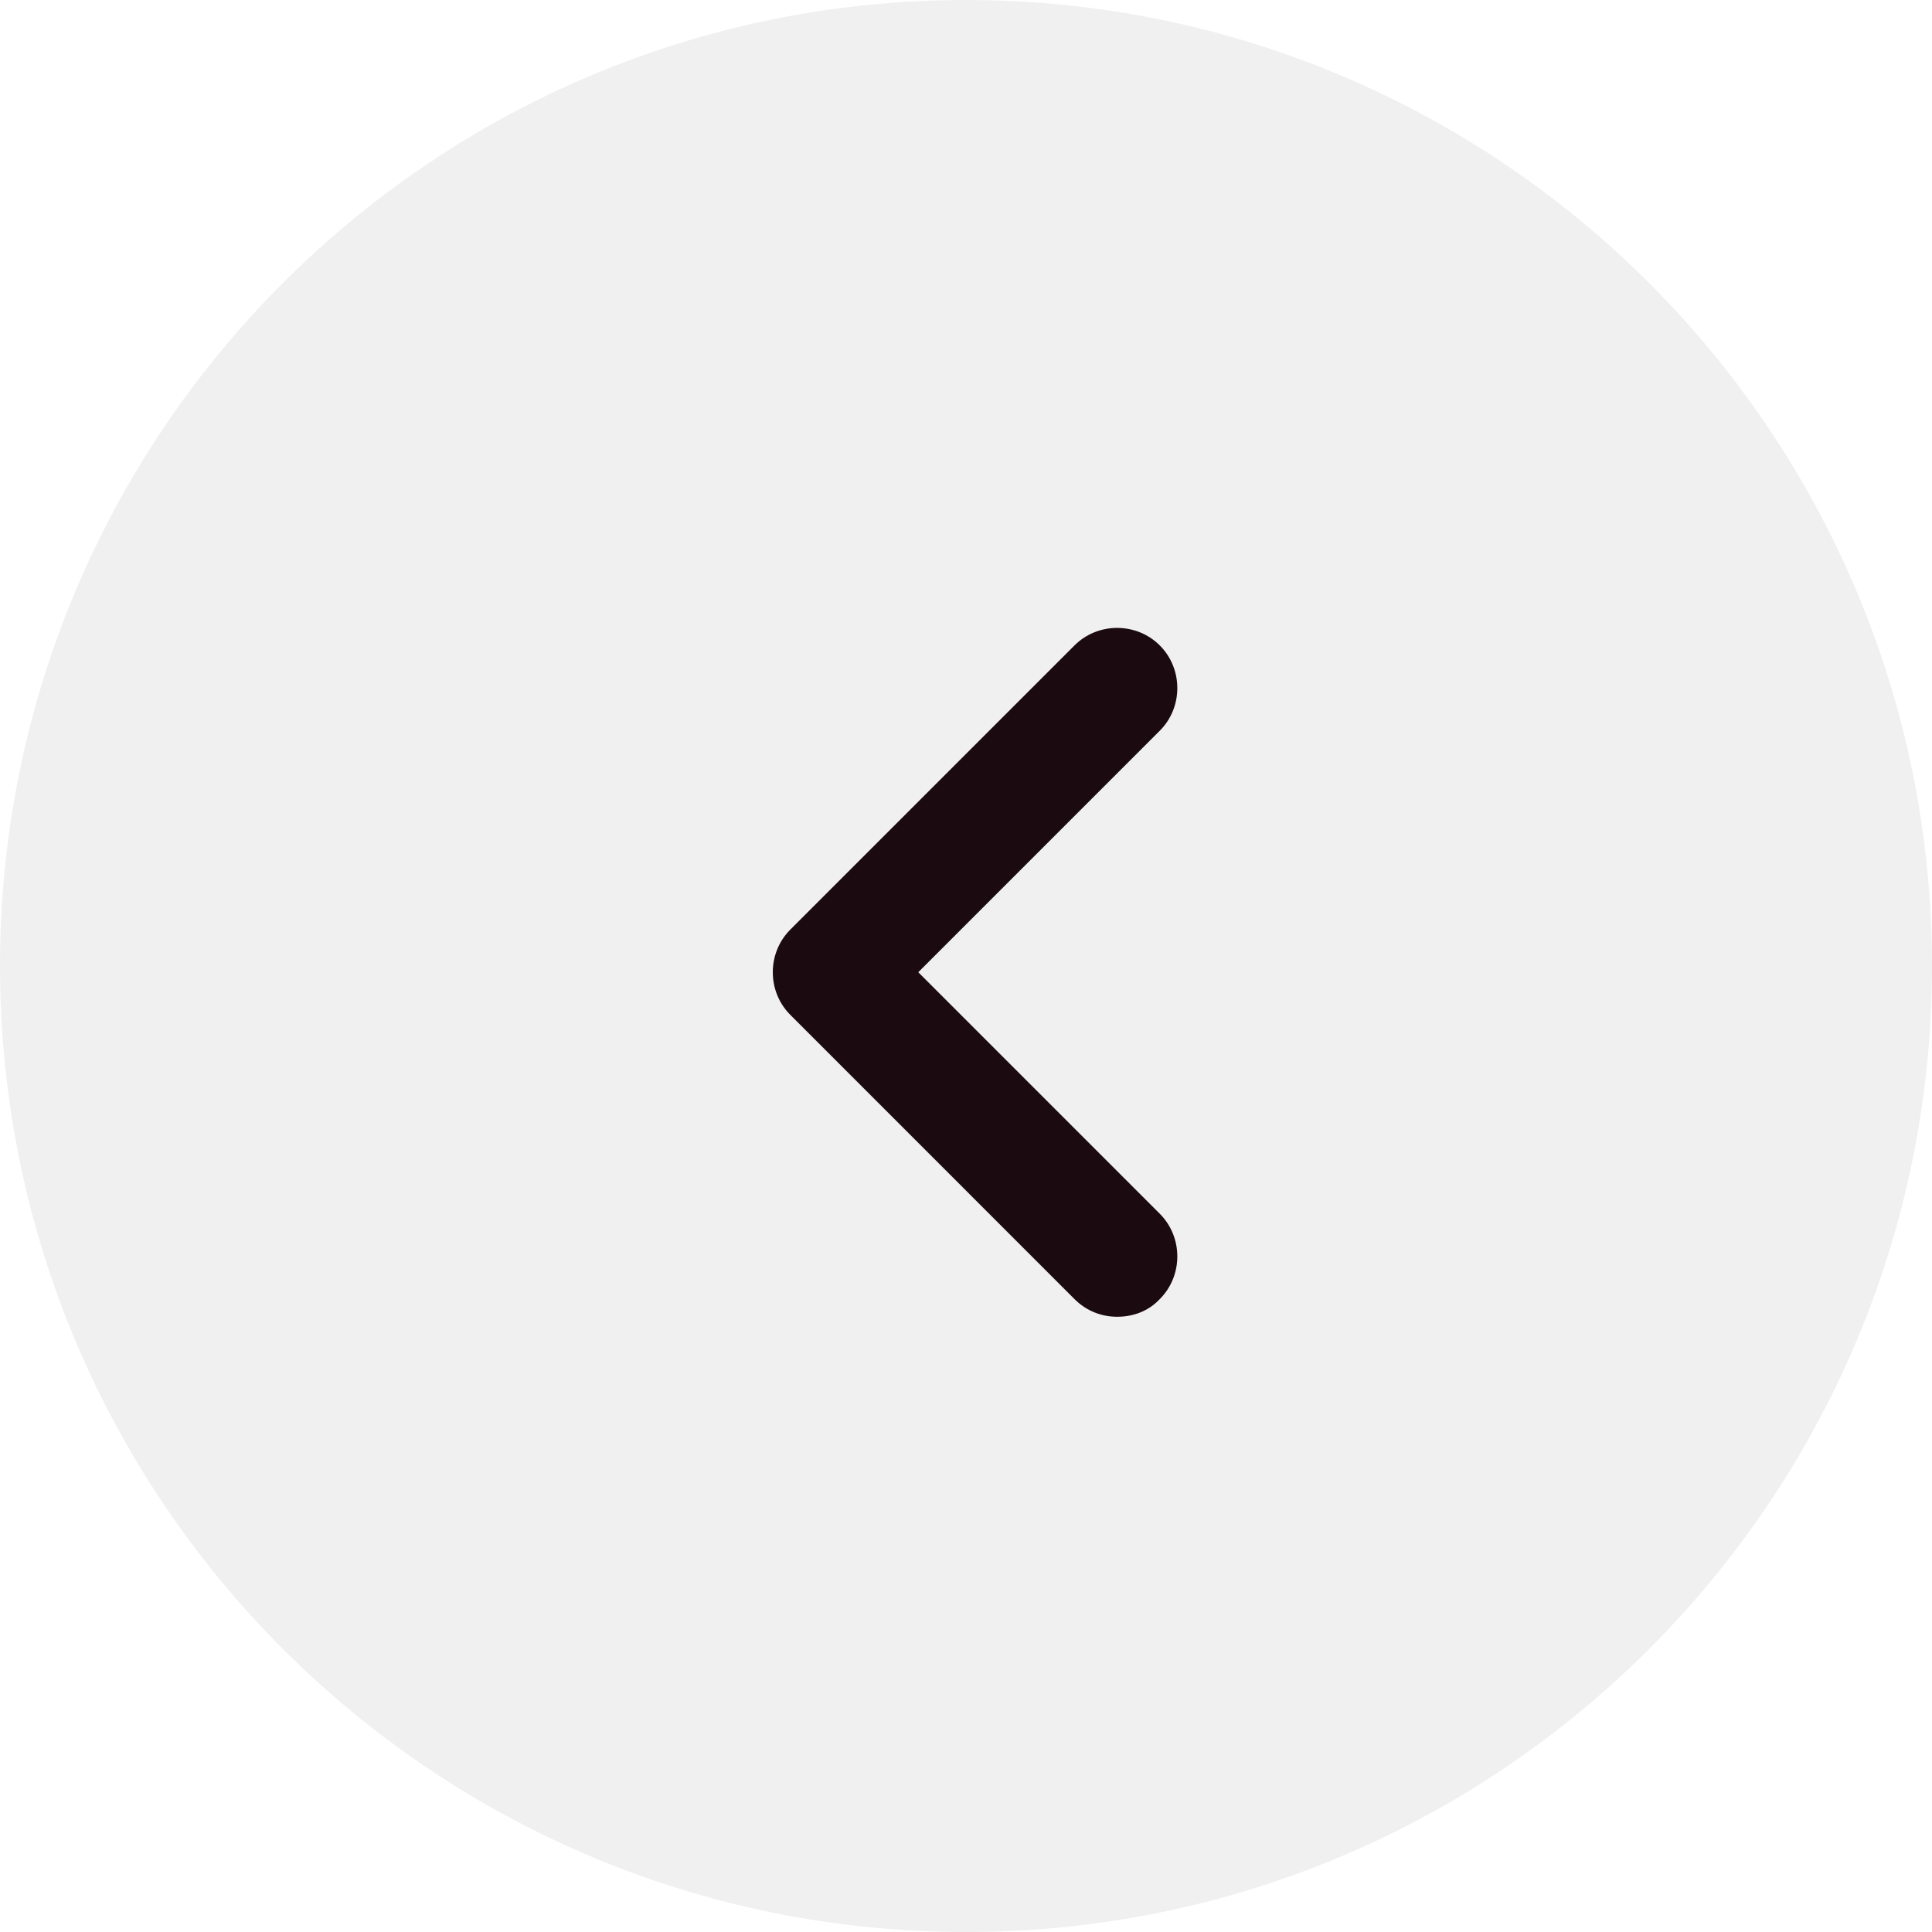
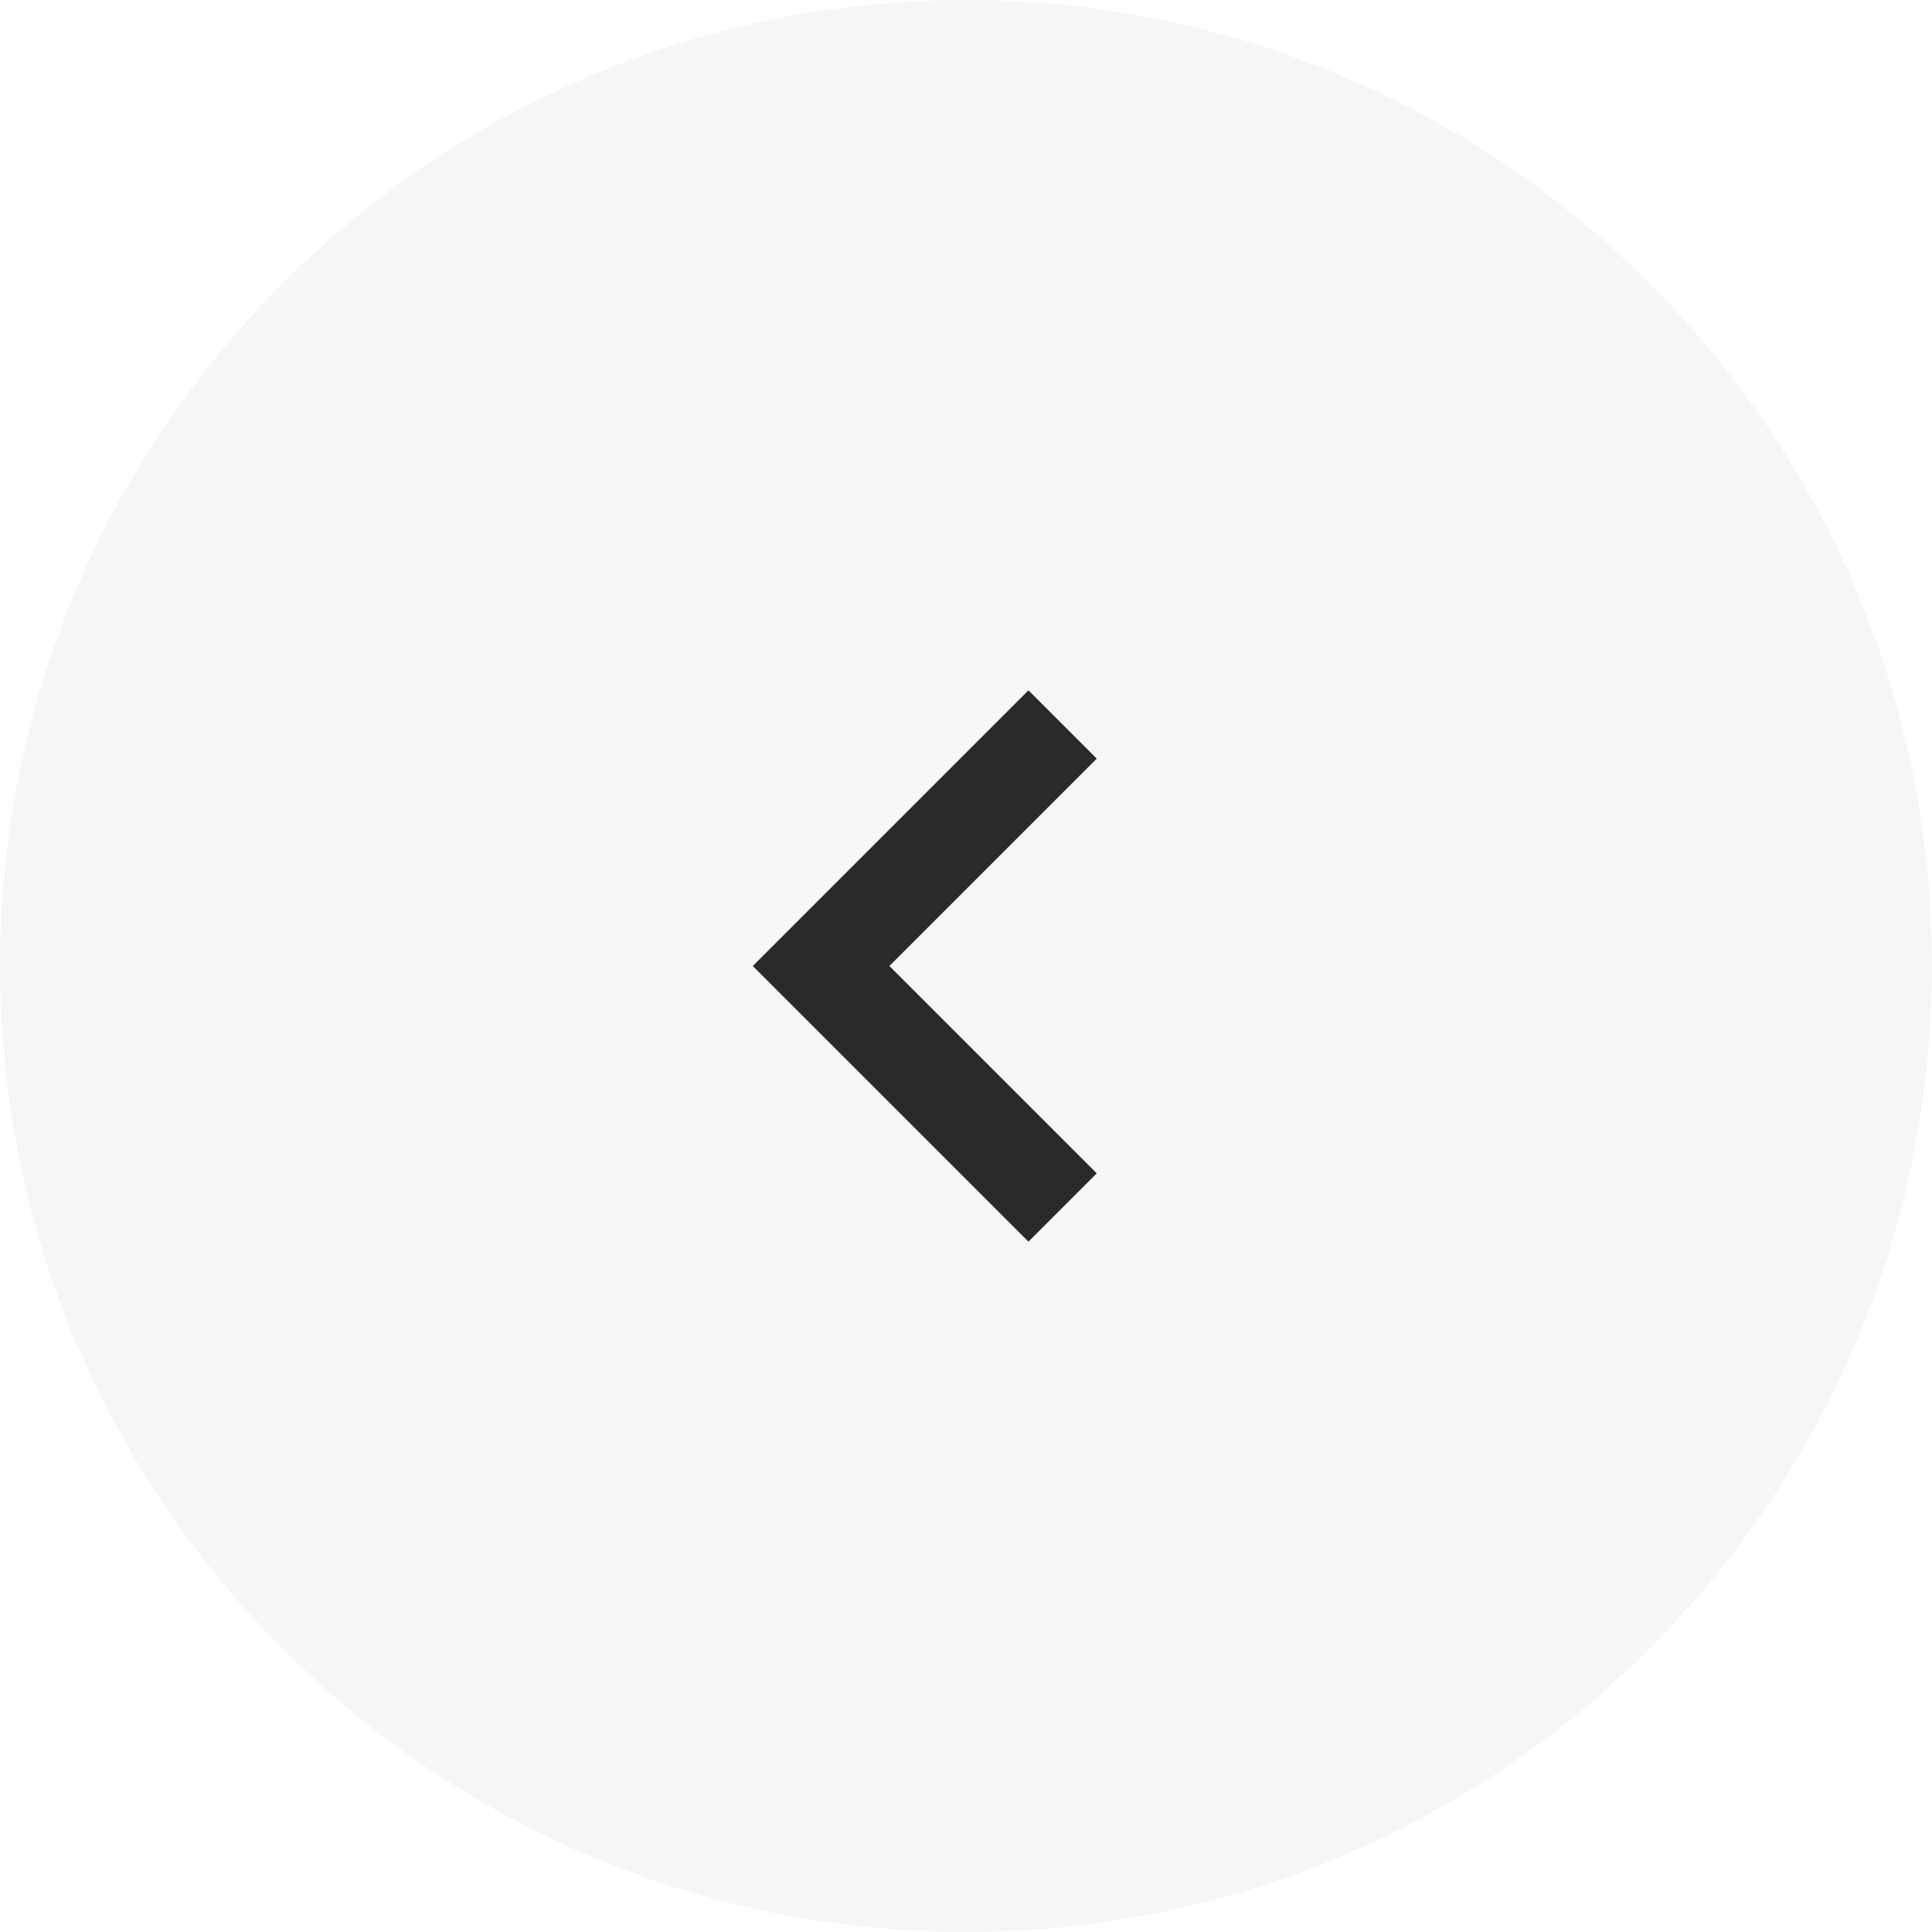
<svg xmlns="http://www.w3.org/2000/svg" width="40" height="40" viewBox="0 0 40 40" fill="none">
-   <circle cx="20" cy="20" r="20" fill="#F0F0F0" />
-   <path d="M23.129 27.262C22.812 27.262 22.496 27.146 22.246 26.896L16.363 21.012C15.879 20.529 15.879 19.729 16.363 19.246L22.246 13.363C22.729 12.879 23.529 12.879 24.012 13.363C24.496 13.846 24.496 14.646 24.012 15.129L19.012 20.129L24.012 25.129C24.496 25.613 24.496 26.413 24.012 26.896C23.779 27.146 23.462 27.262 23.129 27.262Z" fill="#1B0A10" />
+   <circle cx="20" cy="20" r="20" fill="#F6F6F6" />
+   <path d="M21.293 14.293L15.586 20L21.293 25.707L22.707 24.293L18.414 20L22.707 15.707L21.293 14.293Z" fill="#2A2A2A" />
</svg>
